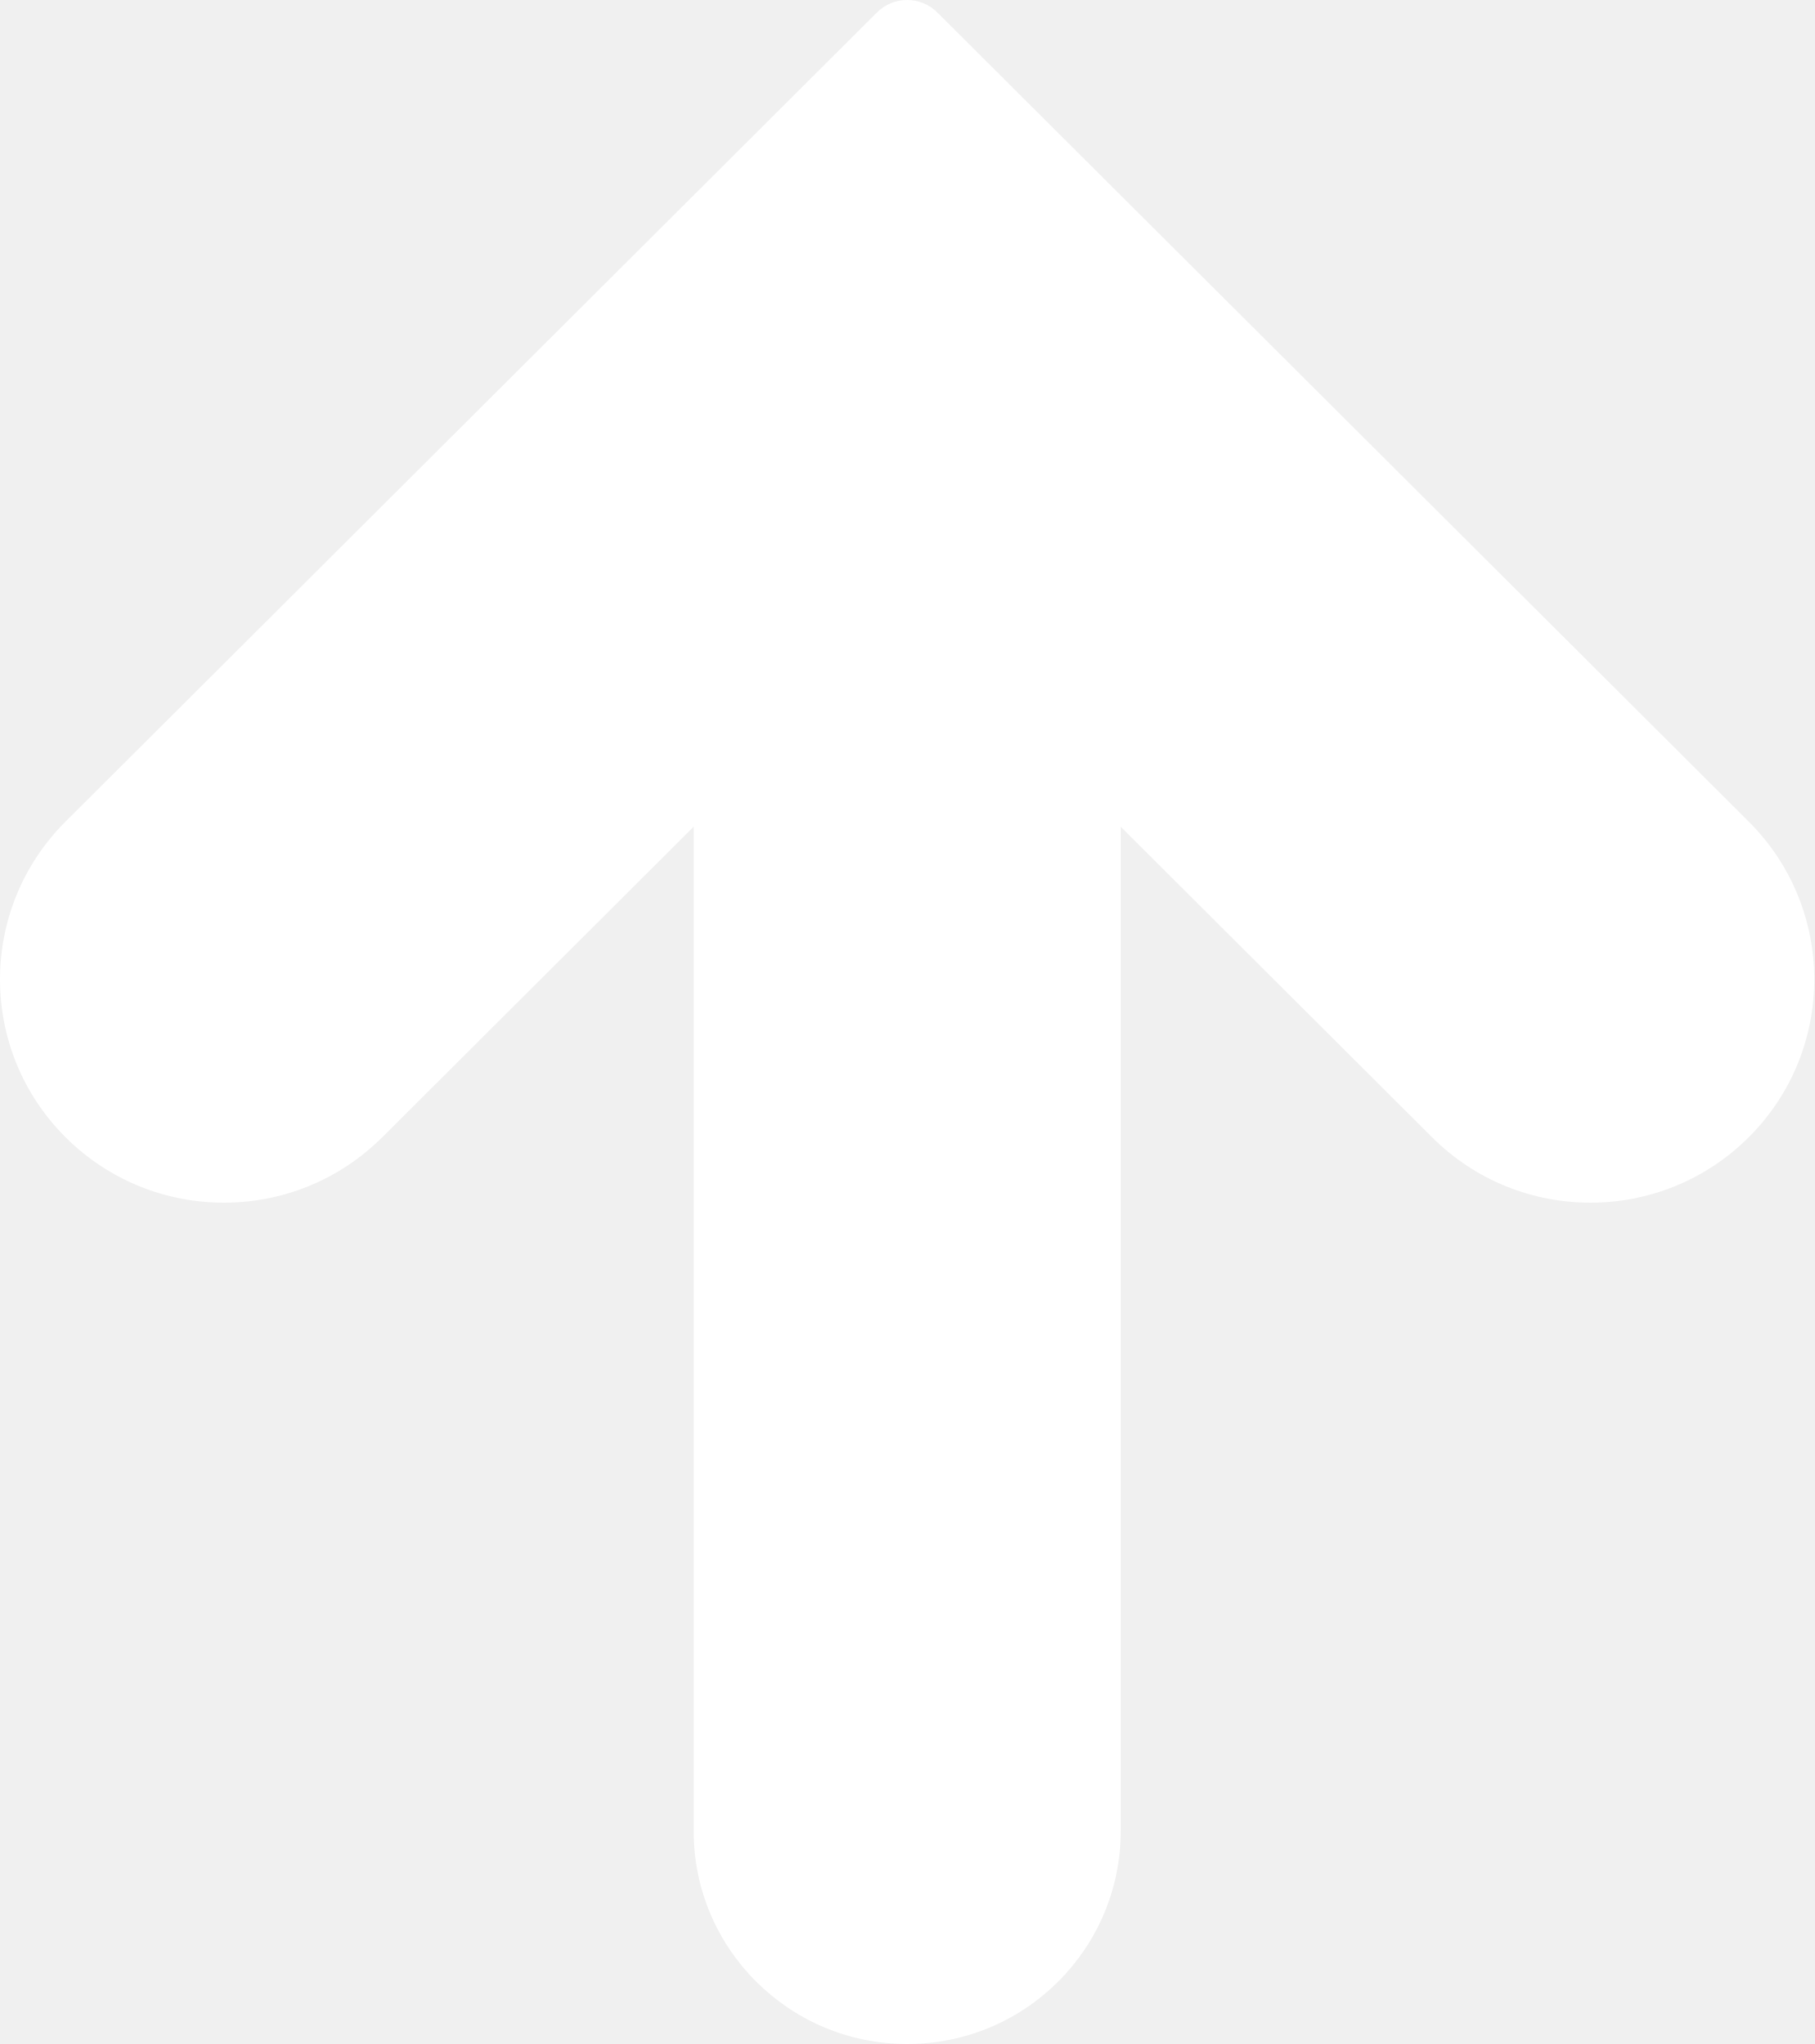
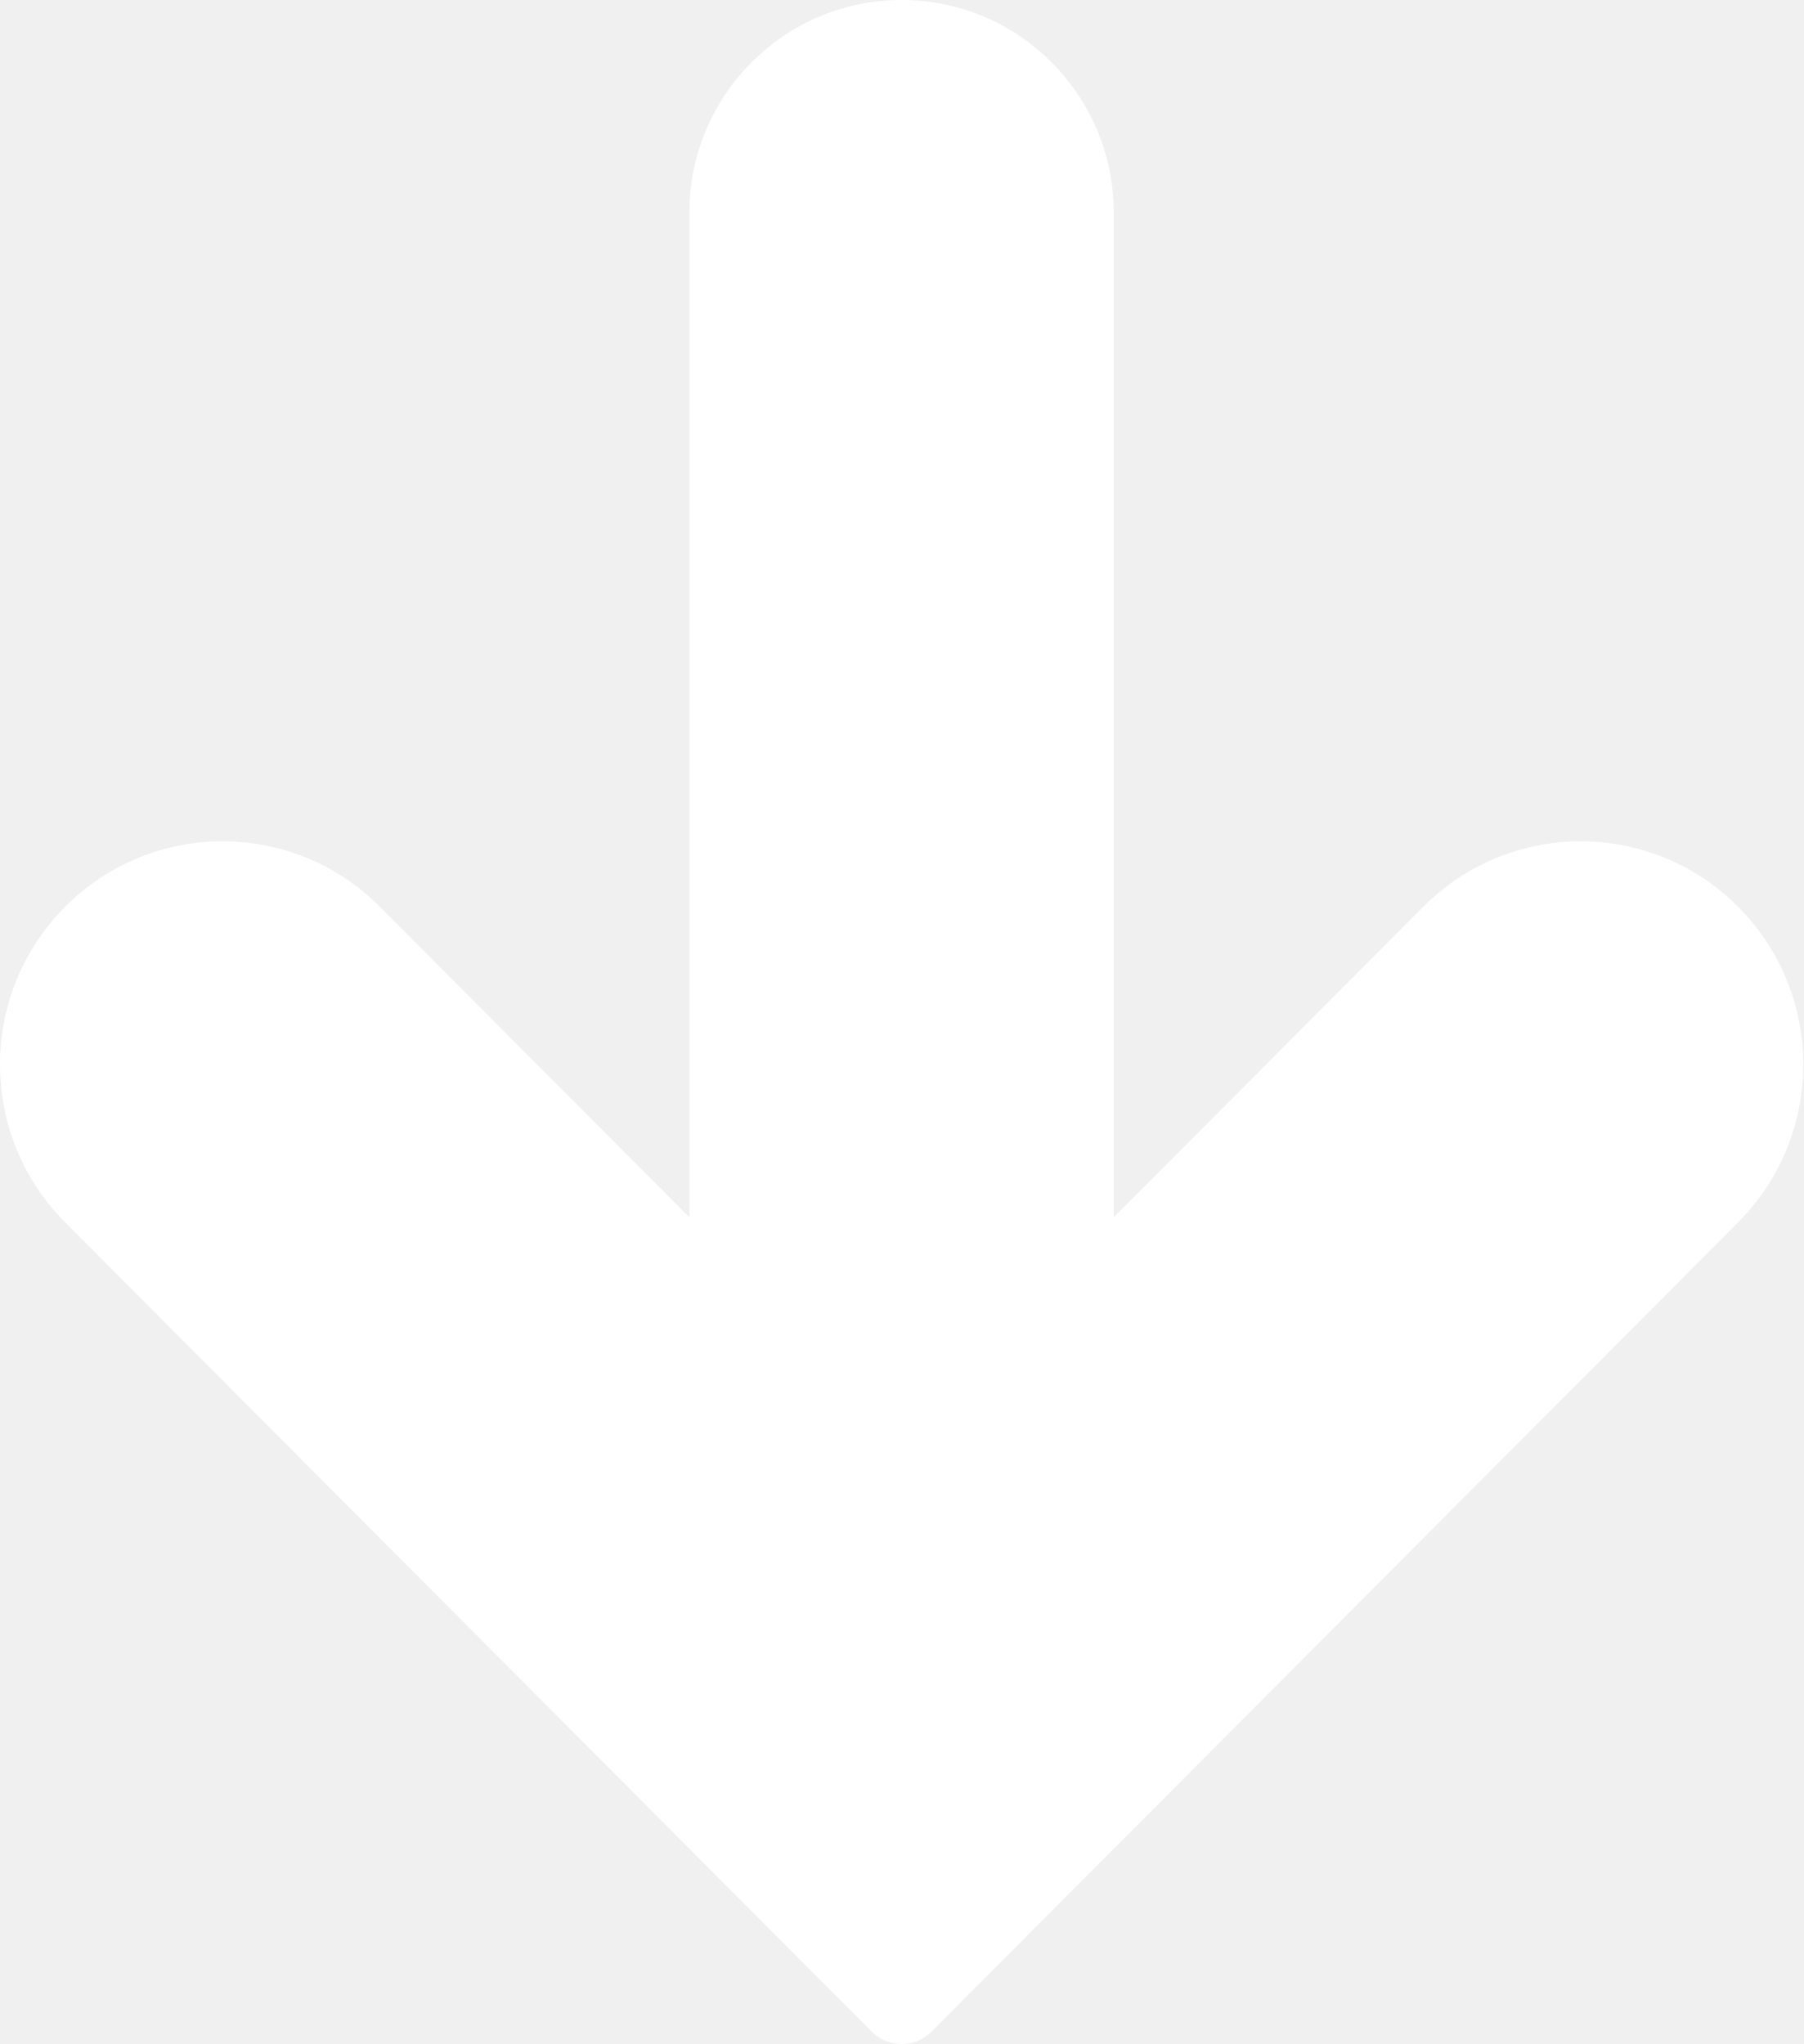
- <svg xmlns="http://www.w3.org/2000/svg" width="158" height="178" viewBox="0 0 158 178" fill="none">
-   <path d="M33.291 99.04L60.409 71.991L60.409 159.458C60.409 169.698 68.734 178 79.004 178C89.273 178 97.599 169.698 97.599 159.458L97.599 71.991L124.717 99.04C132.331 106.633 144.676 106.633 152.29 99.04C159.903 91.448 159.903 79.138 152.29 71.546L81.629 1.086C80.177 -0.362 77.823 -0.362 76.371 1.086L5.71 71.546C-1.903 79.138 -1.903 91.448 5.71 99.04C13.324 106.633 25.669 106.633 33.283 99.04L33.291 99.04Z" fill="white" />
+ <svg xmlns="http://www.w3.org/2000/svg" width="157" height="178" viewBox="0 0 157 178" fill="none">
+   <path d="M123.92 78.96L96.973 106.009V18.542C96.973 8.302 88.701 0 78.496 0C68.291 0 60.019 8.302 60.019 18.542V106.009L33.072 78.96C25.506 71.367 13.24 71.367 5.674 78.96C-1.891 86.552 -1.891 98.862 5.674 106.454L75.887 176.914C77.33 178.362 79.669 178.362 81.113 176.914L151.326 106.454C158.891 98.862 158.891 86.552 151.326 78.96C143.76 71.367 131.493 71.367 123.928 78.96L123.92 78.96Z" fill="white" />
</svg>
